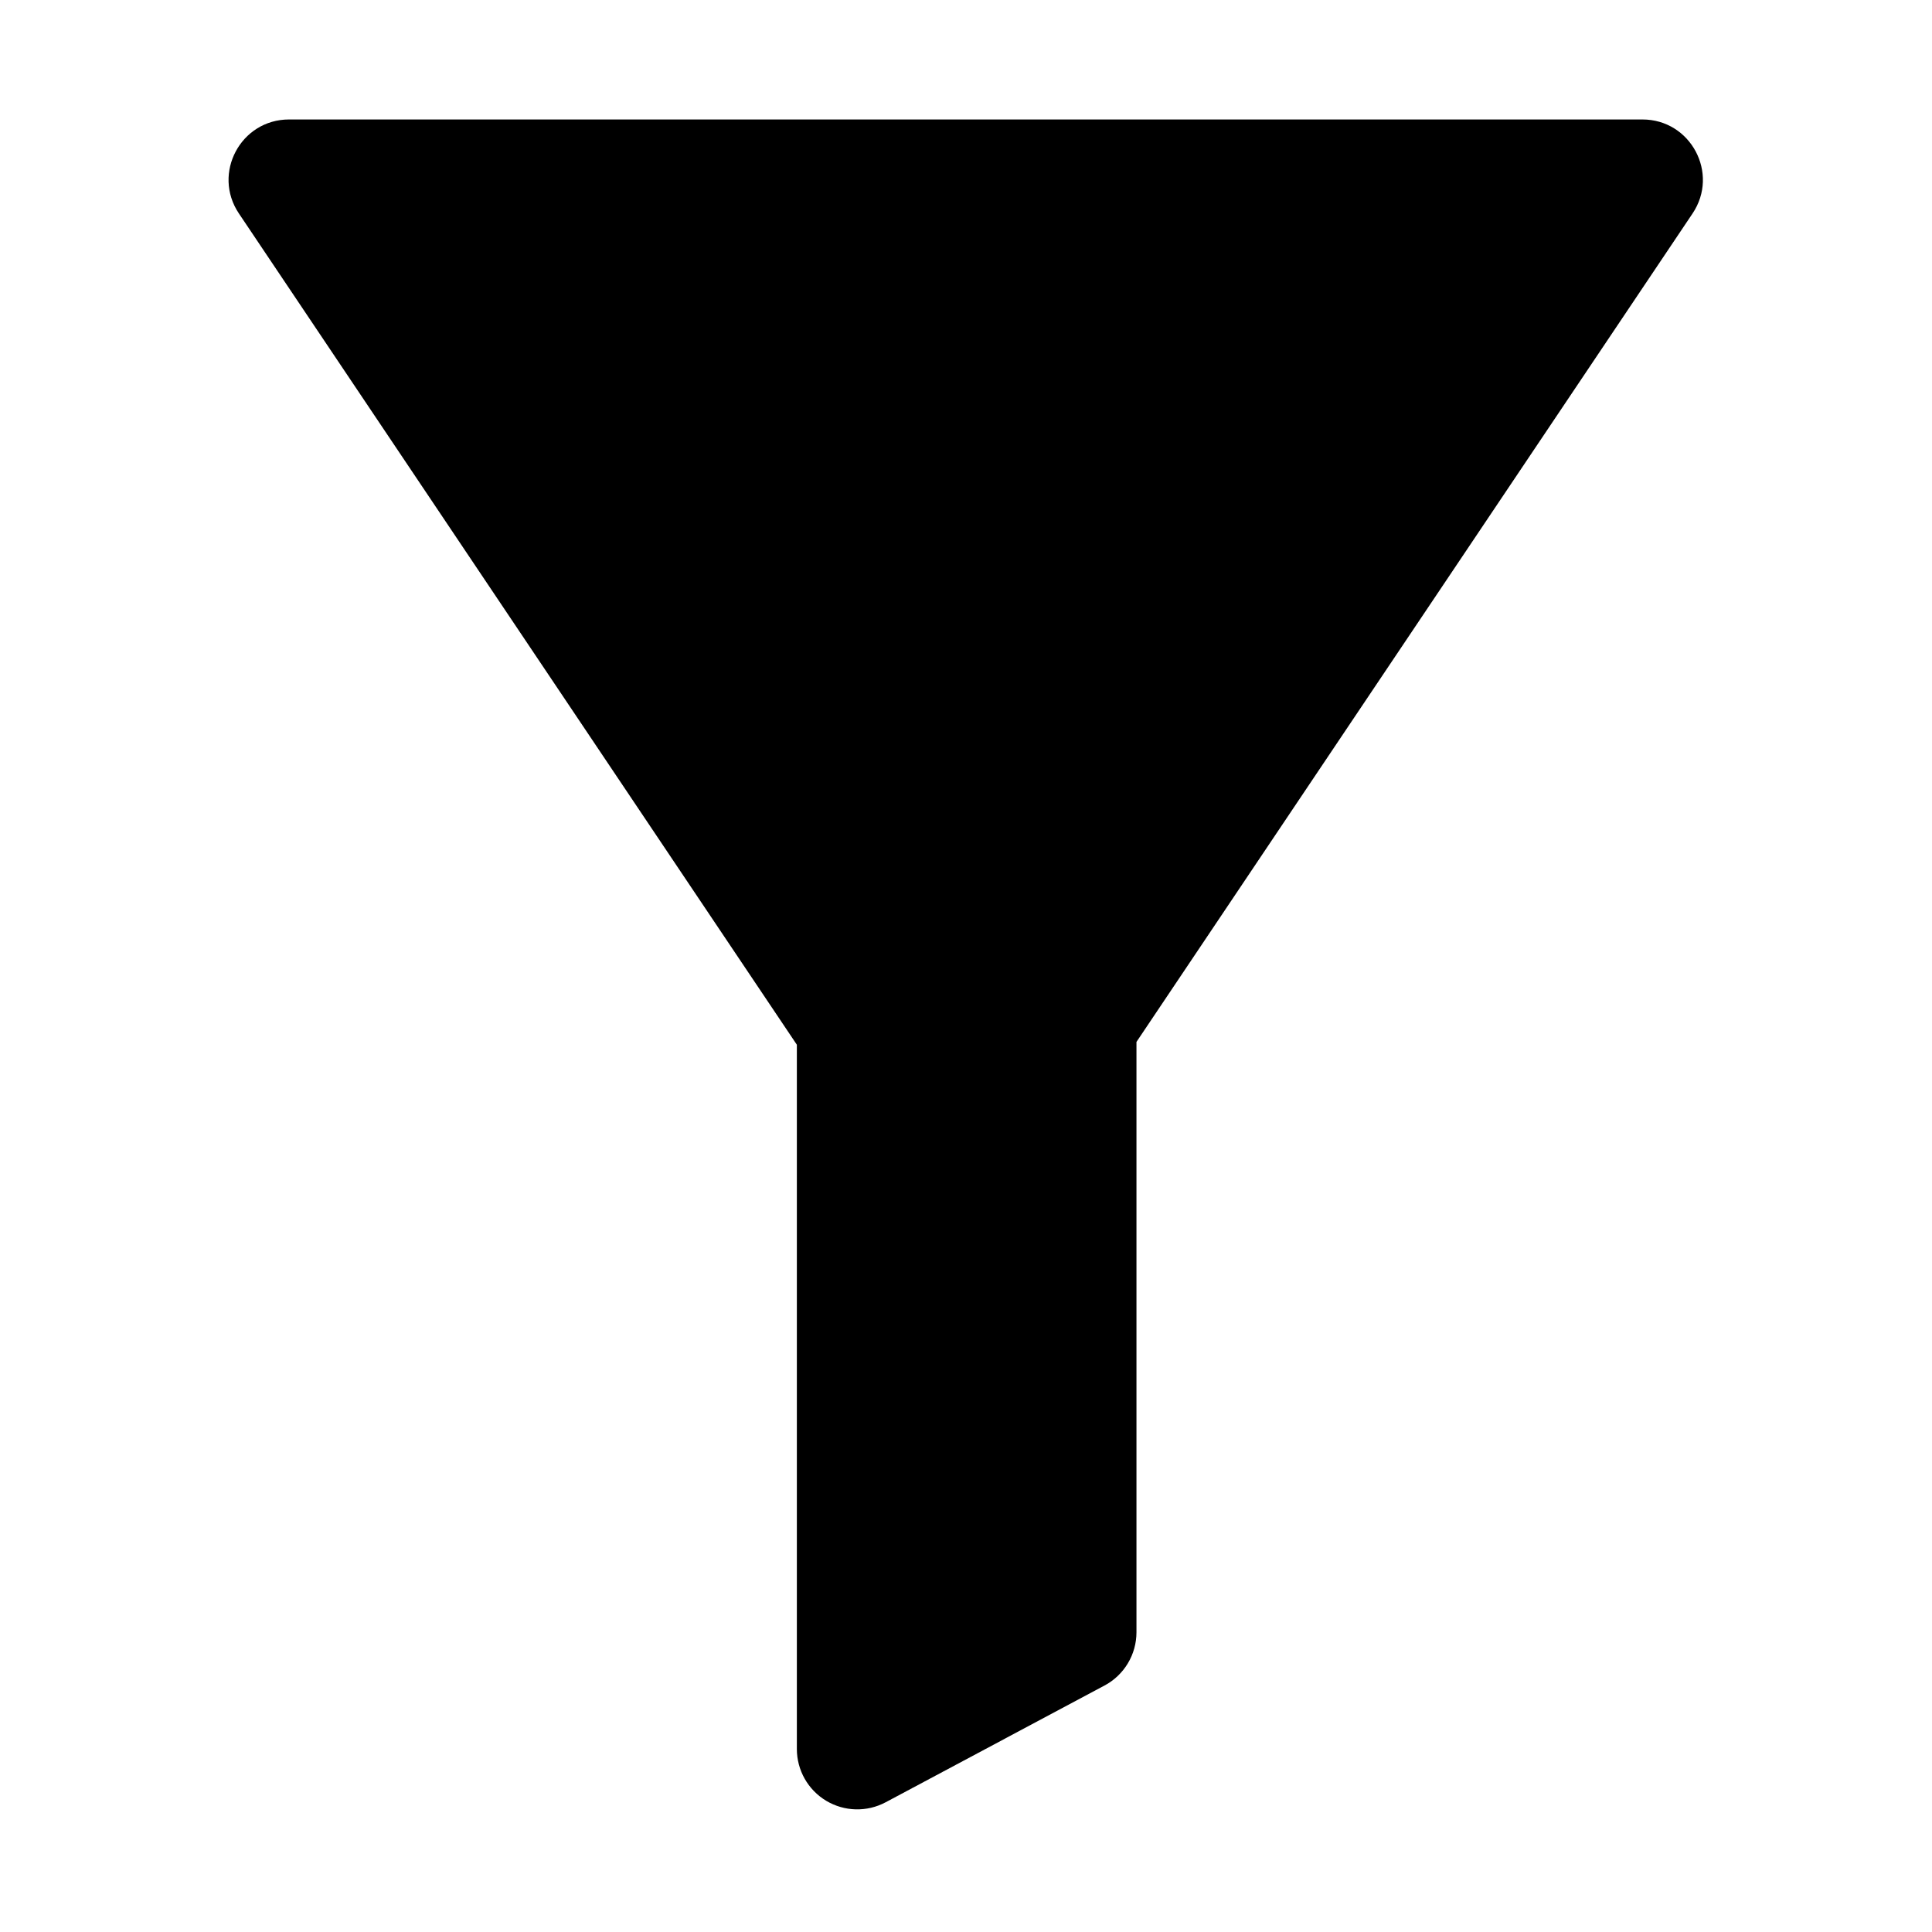
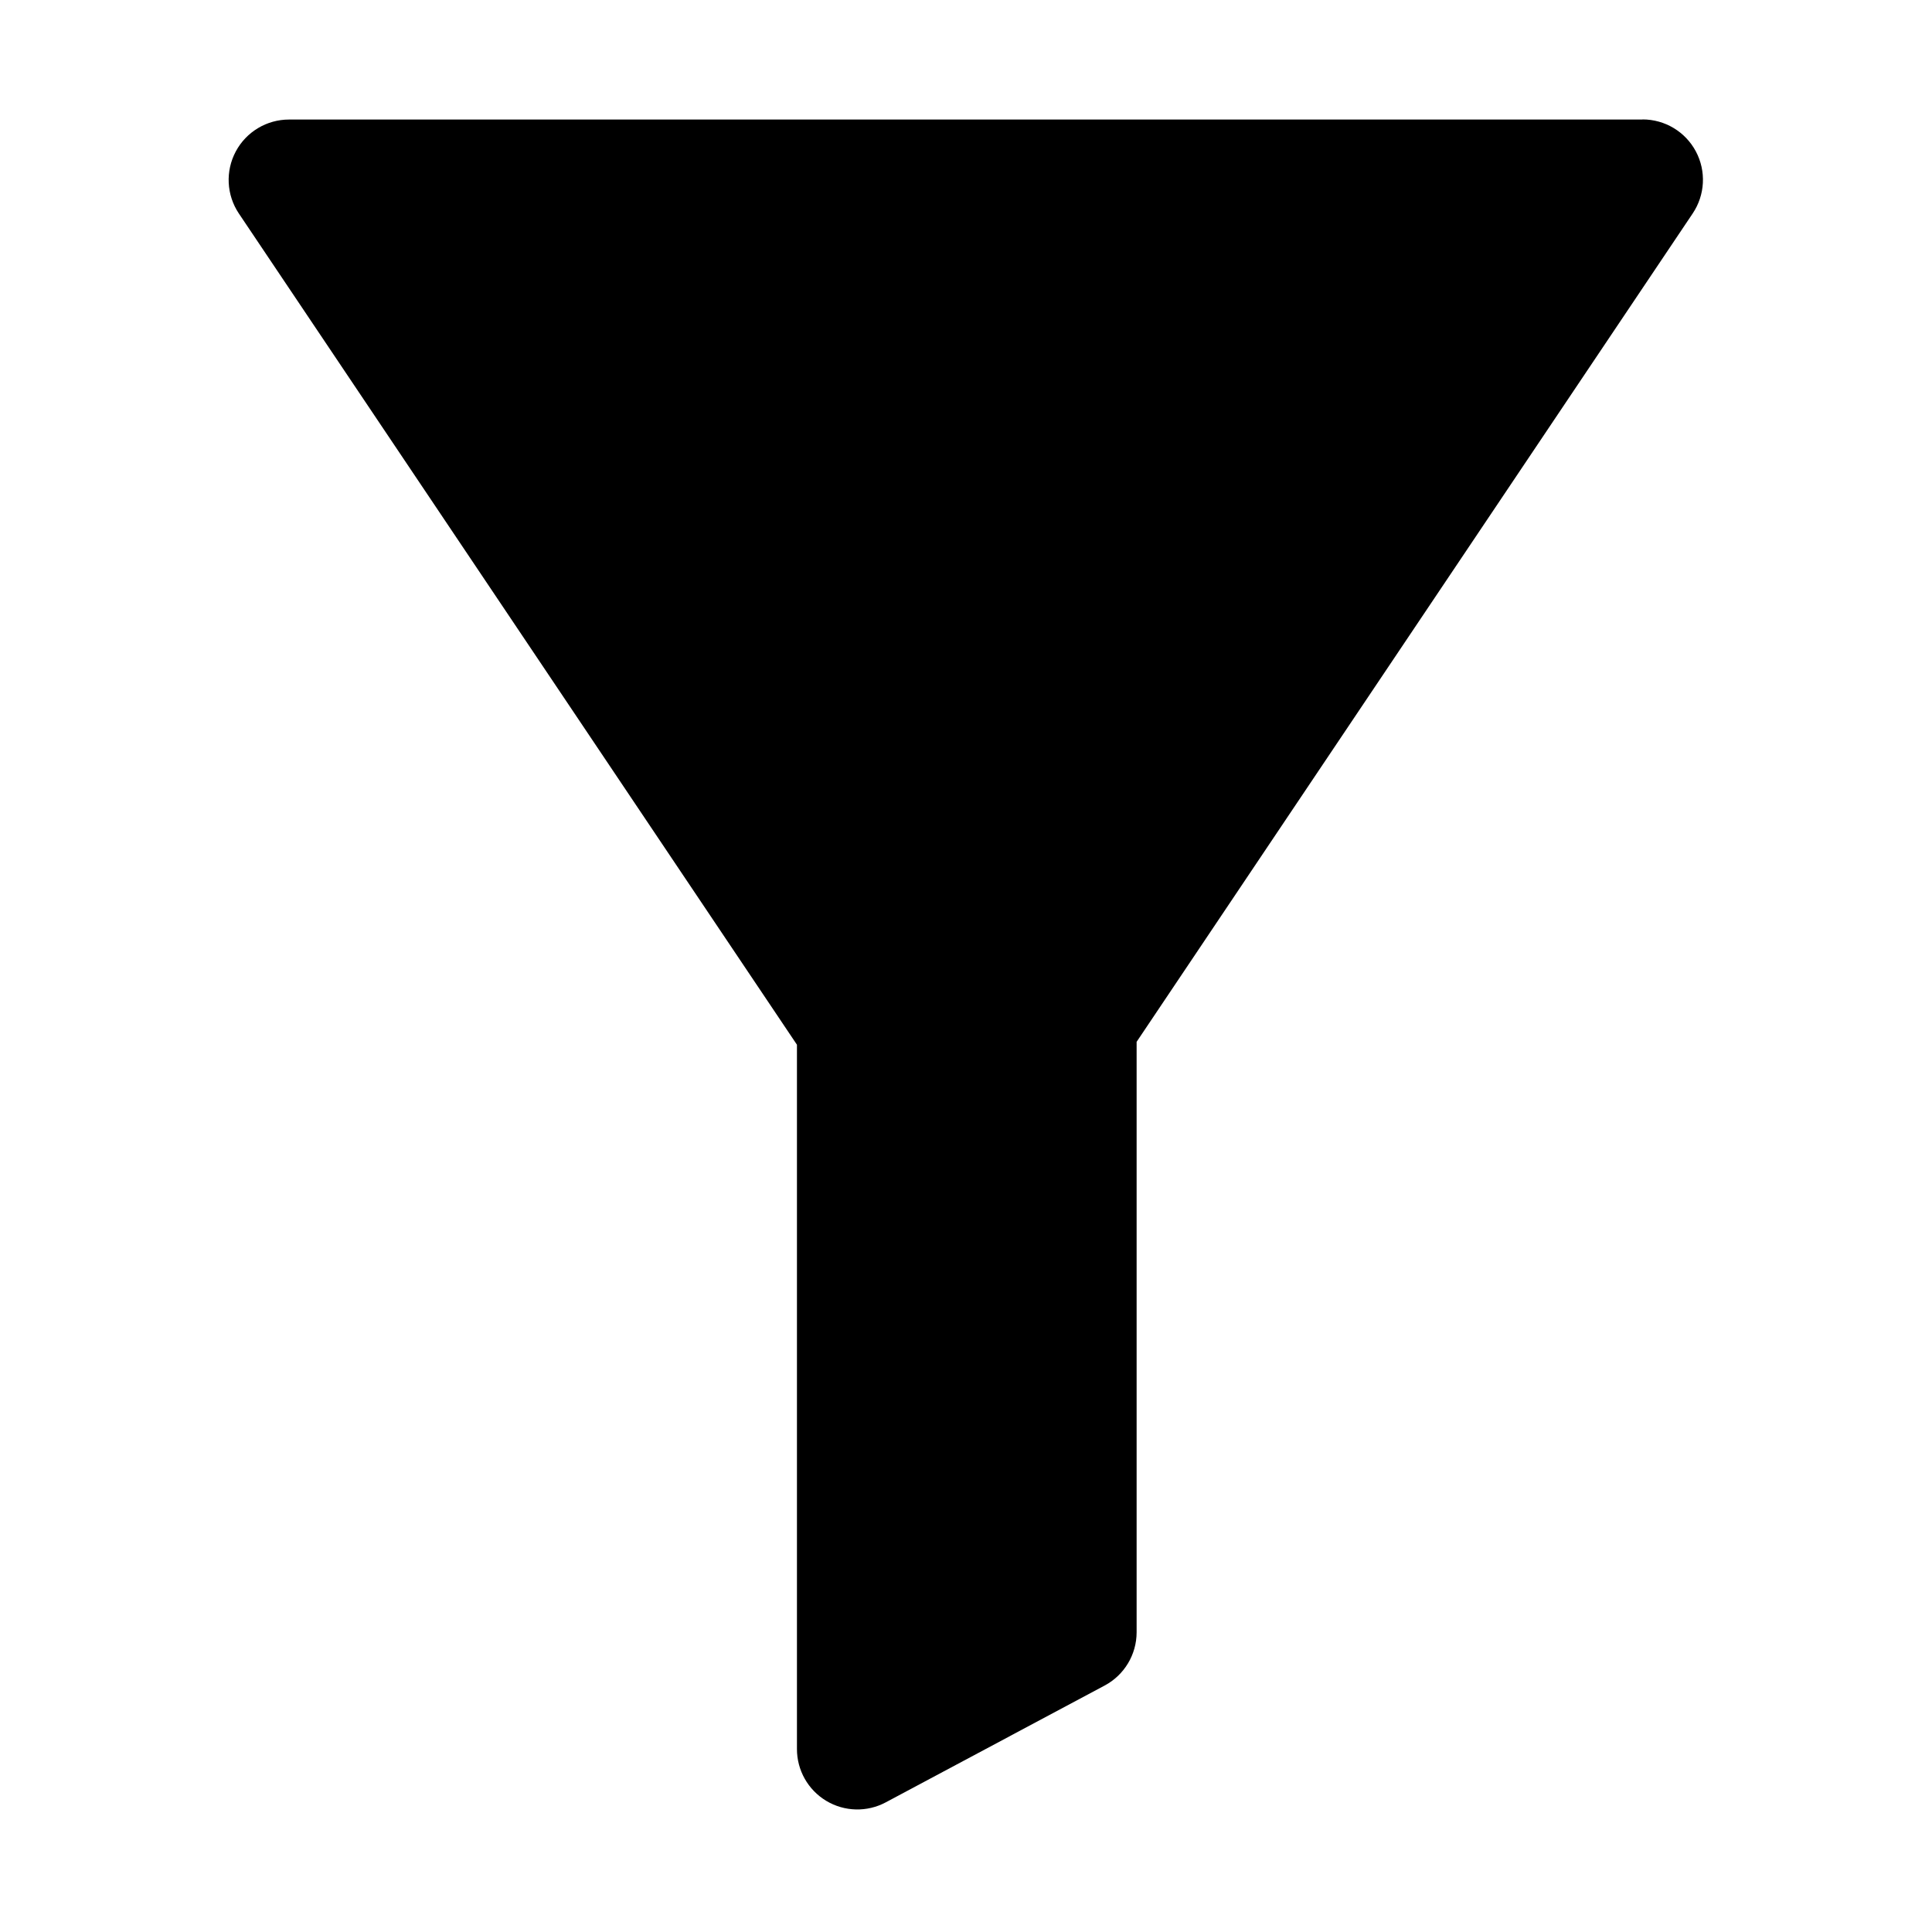
- <svg xmlns="http://www.w3.org/2000/svg" t="1653043286490" class="icon" viewBox="0 0 1024 1024" version="1.1" p-id="3084" width="200" height="200">
-   <defs>
-     <style type="text/css">@font-face { font-family: feedback-iconfont; src: url("//at.alicdn.com/t/font_1031158_u69w8yhxdu.woff2?t=1630033759944") format("woff2"), url("//at.alicdn.com/t/font_1031158_u69w8yhxdu.woff?t=1630033759944") format("woff"), url("//at.alicdn.com/t/font_1031158_u69w8yhxdu.ttf?t=1630033759944") format("truetype"); }
- </style>
-   </defs>
-   <path d="M870.52 63.32H153.19c-25.61 0-40.84 28.57-26.57 49.83l295.73 440.58V927a32 32 0 0 0 47.06 28.24l116-61.87a32 32 0 0 0 16.94-28.23v-312.9l294.74-439.09c14.27-21.26-0.96-49.83-26.57-49.83z" p-id="3085" />
+ <svg xmlns="http://www.w3.org/2000/svg" t="1677579016398" class="icon" viewBox="0 0 1024 1024" version="1.1" p-id="2092" width="200" height="200">
+   <path d="M870.528 63.36H153.216a32 32 0 0 0-26.624 49.792L422.4 553.728v373.248a32 32 0 0 0 47.104 28.288l115.968-61.888a32 32 0 0 0 16.96-28.224v-312.96l294.72-439.04a32 32 0 0 0-26.56-49.856z" p-id="2093" />
</svg>
